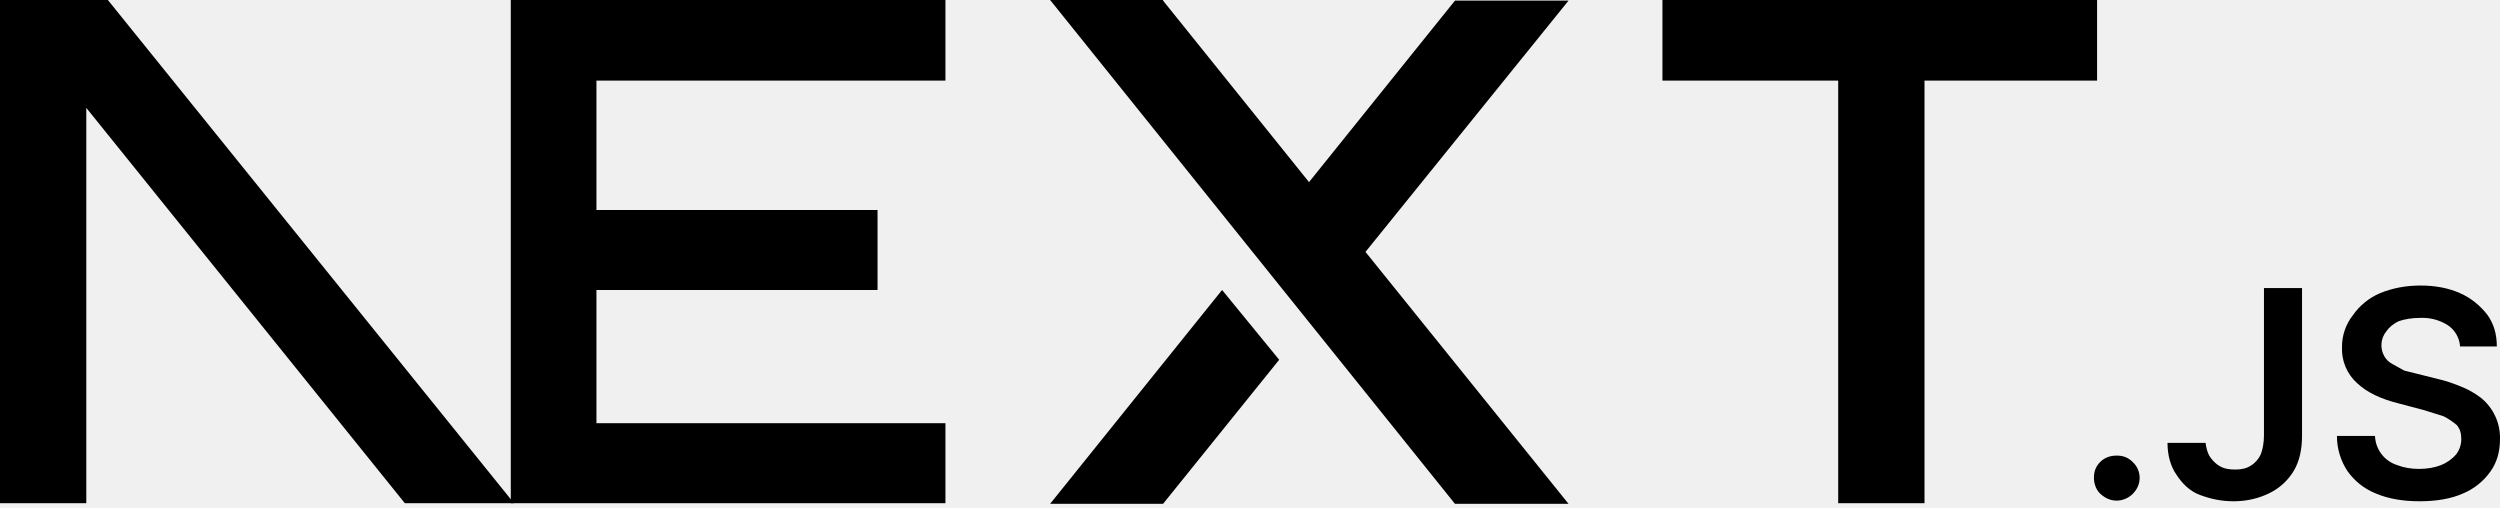
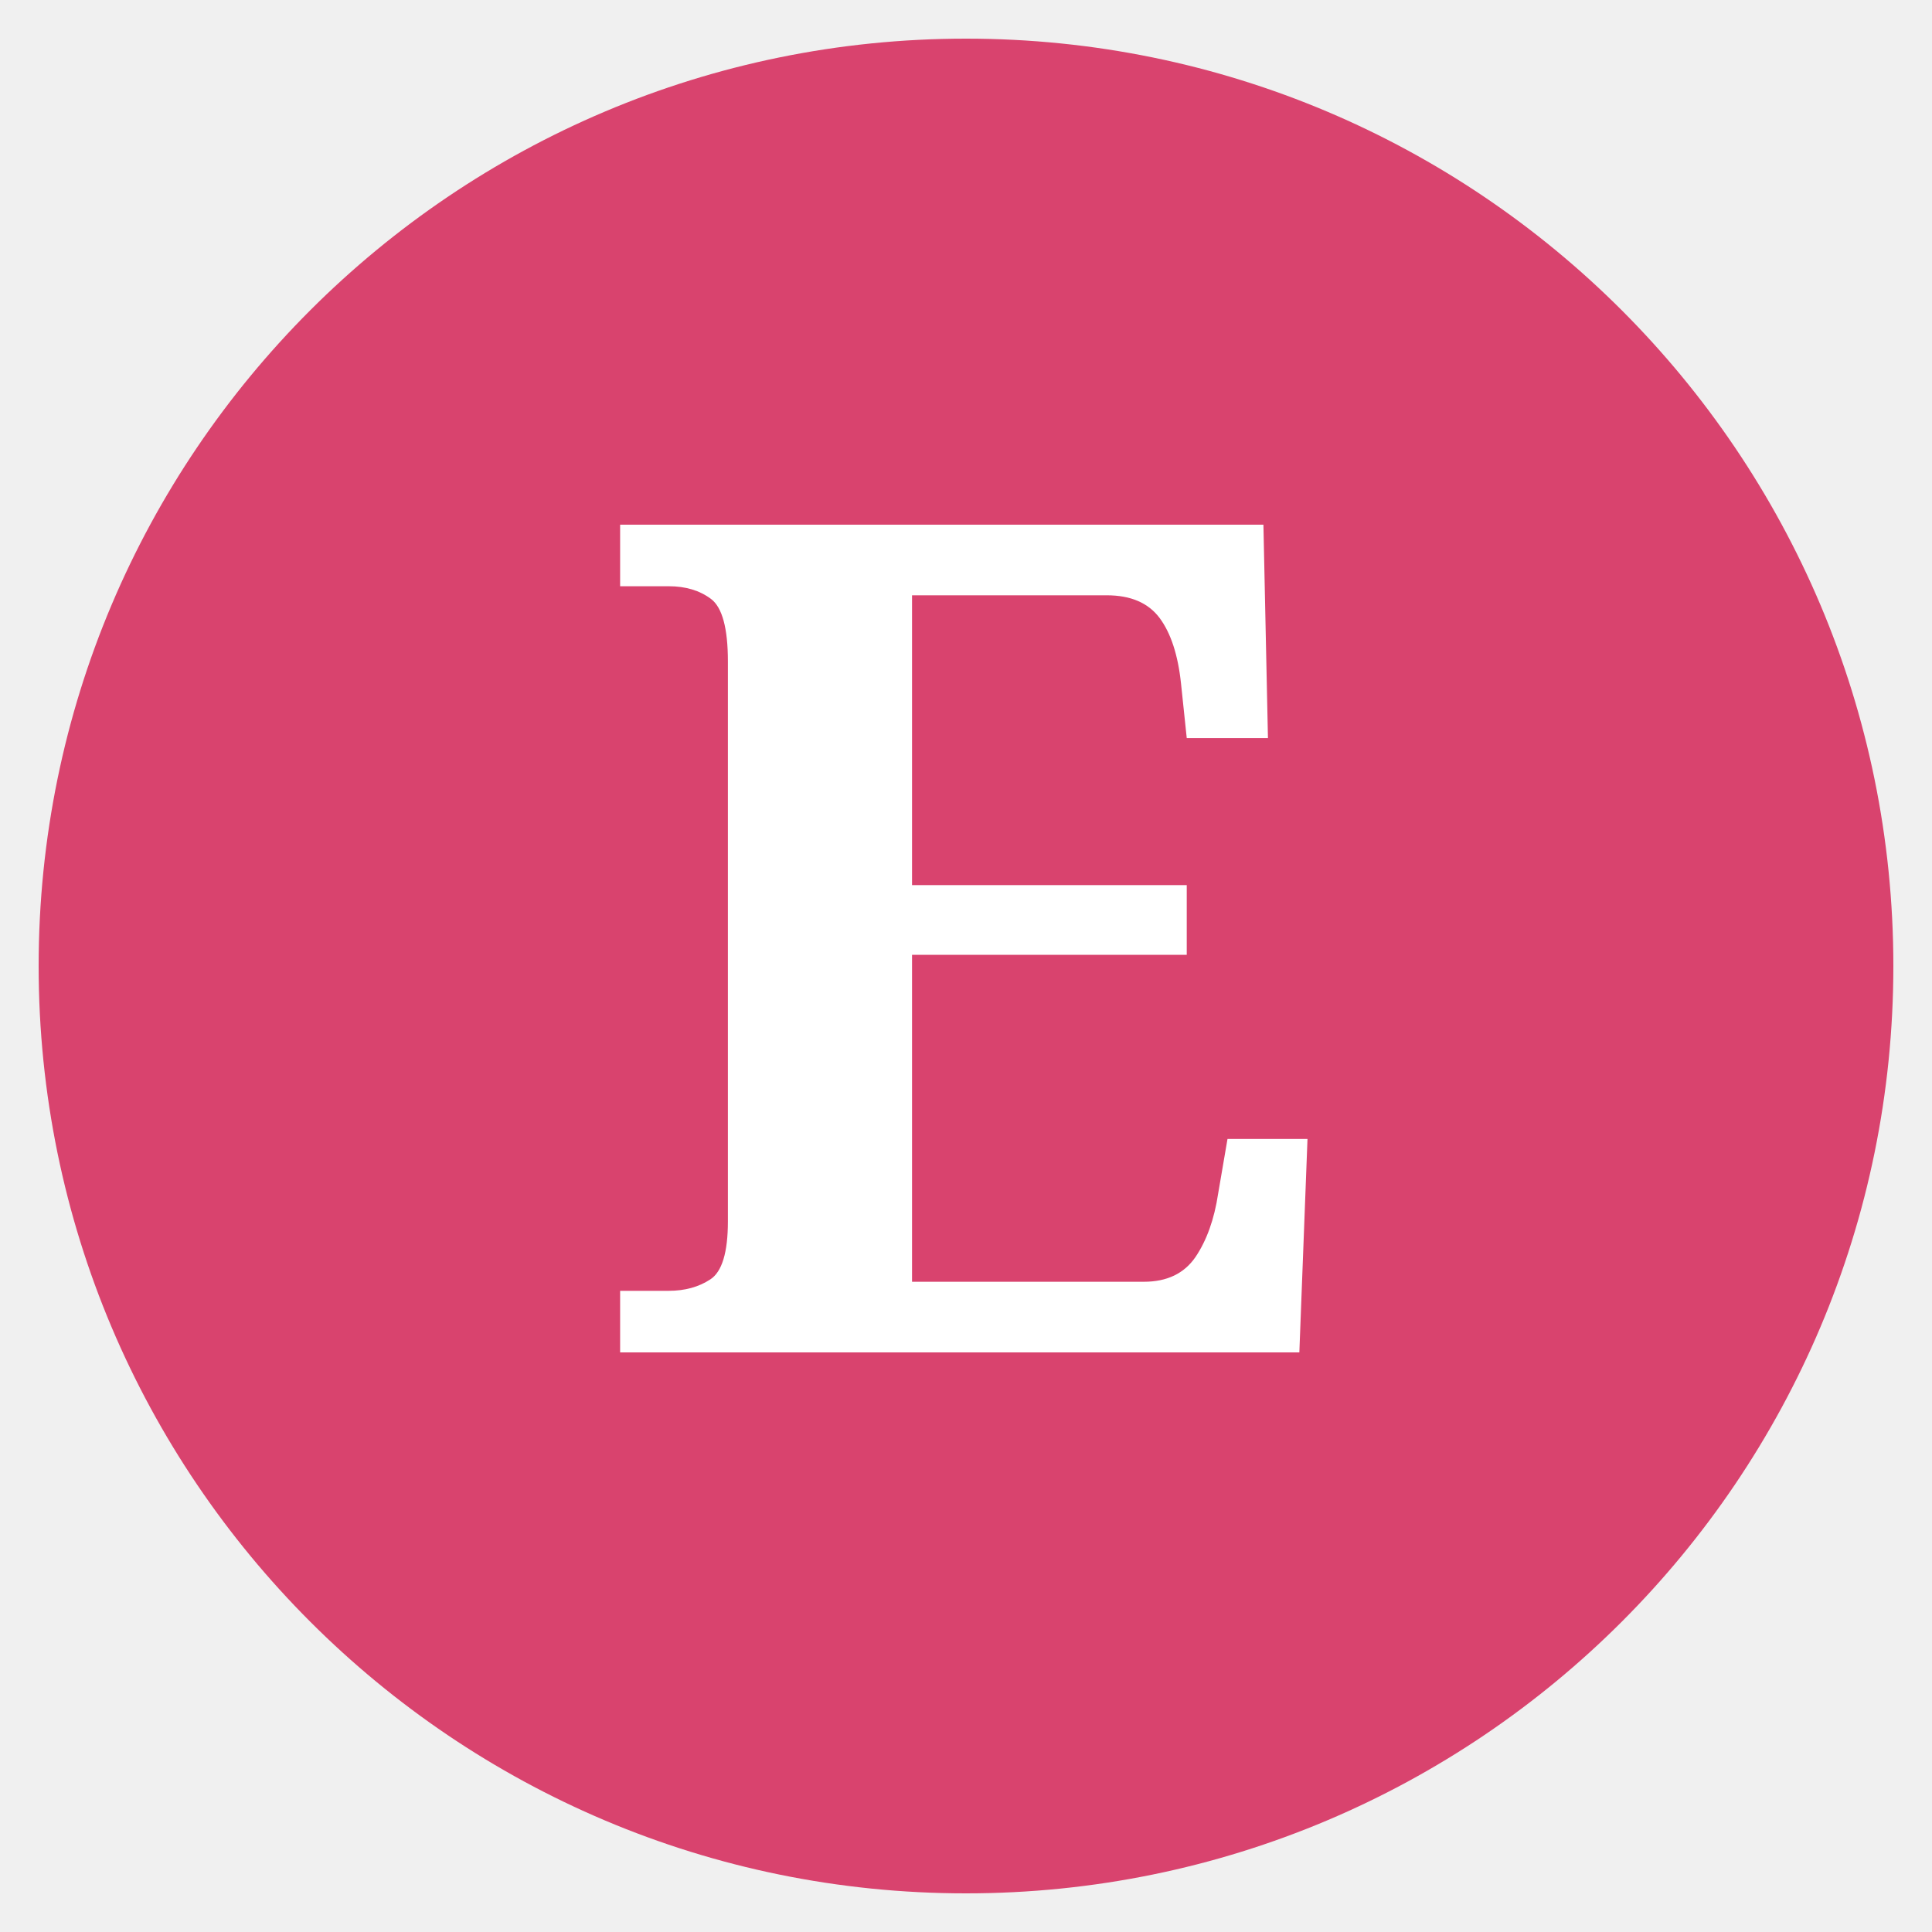
- <svg xmlns="http://www.w3.org/2000/svg" fill="none" viewBox="0 0 394 80">
-   <path fill="#000" d="M262 0h68.5v12.7h-27.2v66.6h-13.6V12.7H262V0ZM149 0v12.7H94v20.4h44.3v12.6H94v21h55v12.6H80.5V0h68.7zm34.3 0h-17.8l63.8 79.4h17.9l-32-39.7 32-39.6h-17.9l-23 28.6-23-28.6zm18.3 56.7-9-11-27.1 33.7h17.8l18.3-22.7z" />
-   <path fill="#000" d="M81 79.3 17 0H0v79.3h13.6V17l50.2 62.3H81Zm252.6-.4c-1 0-1.8-.4-2.5-1s-1.1-1.6-1.1-2.6.3-1.8 1-2.5 1.6-1 2.6-1 1.8.3 2.5 1a3.4 3.4 0 0 1 .6 4.3 3.7 3.7 0 0 1-3 1.8zm23.2-33.5h6v23.3c0 2.1-.4 4-1.3 5.5a9.1 9.1 0 0 1-3.8 3.5c-1.6.8-3.5 1.3-5.7 1.3-2 0-3.7-.4-5.3-1s-2.8-1.8-3.7-3.2c-.9-1.3-1.4-3-1.4-5h6c.1.8.3 1.6.7 2.2s1 1.2 1.6 1.5c.7.4 1.5.5 2.4.5 1 0 1.8-.2 2.4-.6a4 4 0 0 0 1.6-1.8c.3-.8.5-1.8.5-3V45.5zm30.9 9.1a4.4 4.4 0 0 0-2-3.3 7.5 7.5 0 0 0-4.3-1.1c-1.3 0-2.4.2-3.3.5-.9.4-1.6 1-2 1.6a3.5 3.5 0 0 0-.3 4c.3.5.7.9 1.3 1.2l1.8 1 2 .5 3.2.8c1.3.3 2.5.7 3.7 1.2a13 13 0 0 1 3.2 1.8 8.1 8.1 0 0 1 3 6.5c0 2-.5 3.7-1.5 5.1a10 10 0 0 1-4.4 3.5c-1.8.8-4.1 1.2-6.8 1.2-2.6 0-4.9-.4-6.8-1.2-2-.8-3.4-2-4.5-3.5a10 10 0 0 1-1.7-5.6h6a5 5 0 0 0 3.5 4.6c1 .4 2.2.6 3.4.6 1.3 0 2.5-.2 3.5-.6 1-.4 1.8-1 2.4-1.7a4 4 0 0 0 .8-2.4c0-.9-.2-1.6-.7-2.2a11 11 0 0 0-2.1-1.4l-3.2-1-3.8-1c-2.8-.7-5-1.7-6.6-3.2a7.2 7.2 0 0 1-2.4-5.7 8 8 0 0 1 1.7-5 10 10 0 0 1 4.3-3.5c2-.8 4-1.2 6.4-1.2 2.3 0 4.4.4 6.2 1.2 1.8.8 3.2 2 4.3 3.4 1 1.4 1.5 3 1.5 5h-5.8z" />
+ <svg xmlns="http://www.w3.org/2000/svg" viewBox="0 0 100 100">
+   <circle cx="50" cy="50" r="48" fill="#d9436e" />
+   <text x="50" y="70" font-family="Playfair Display, serif" font-size="60" font-weight="bold" fill="white" text-anchor="middle">Е</text>
</svg>
